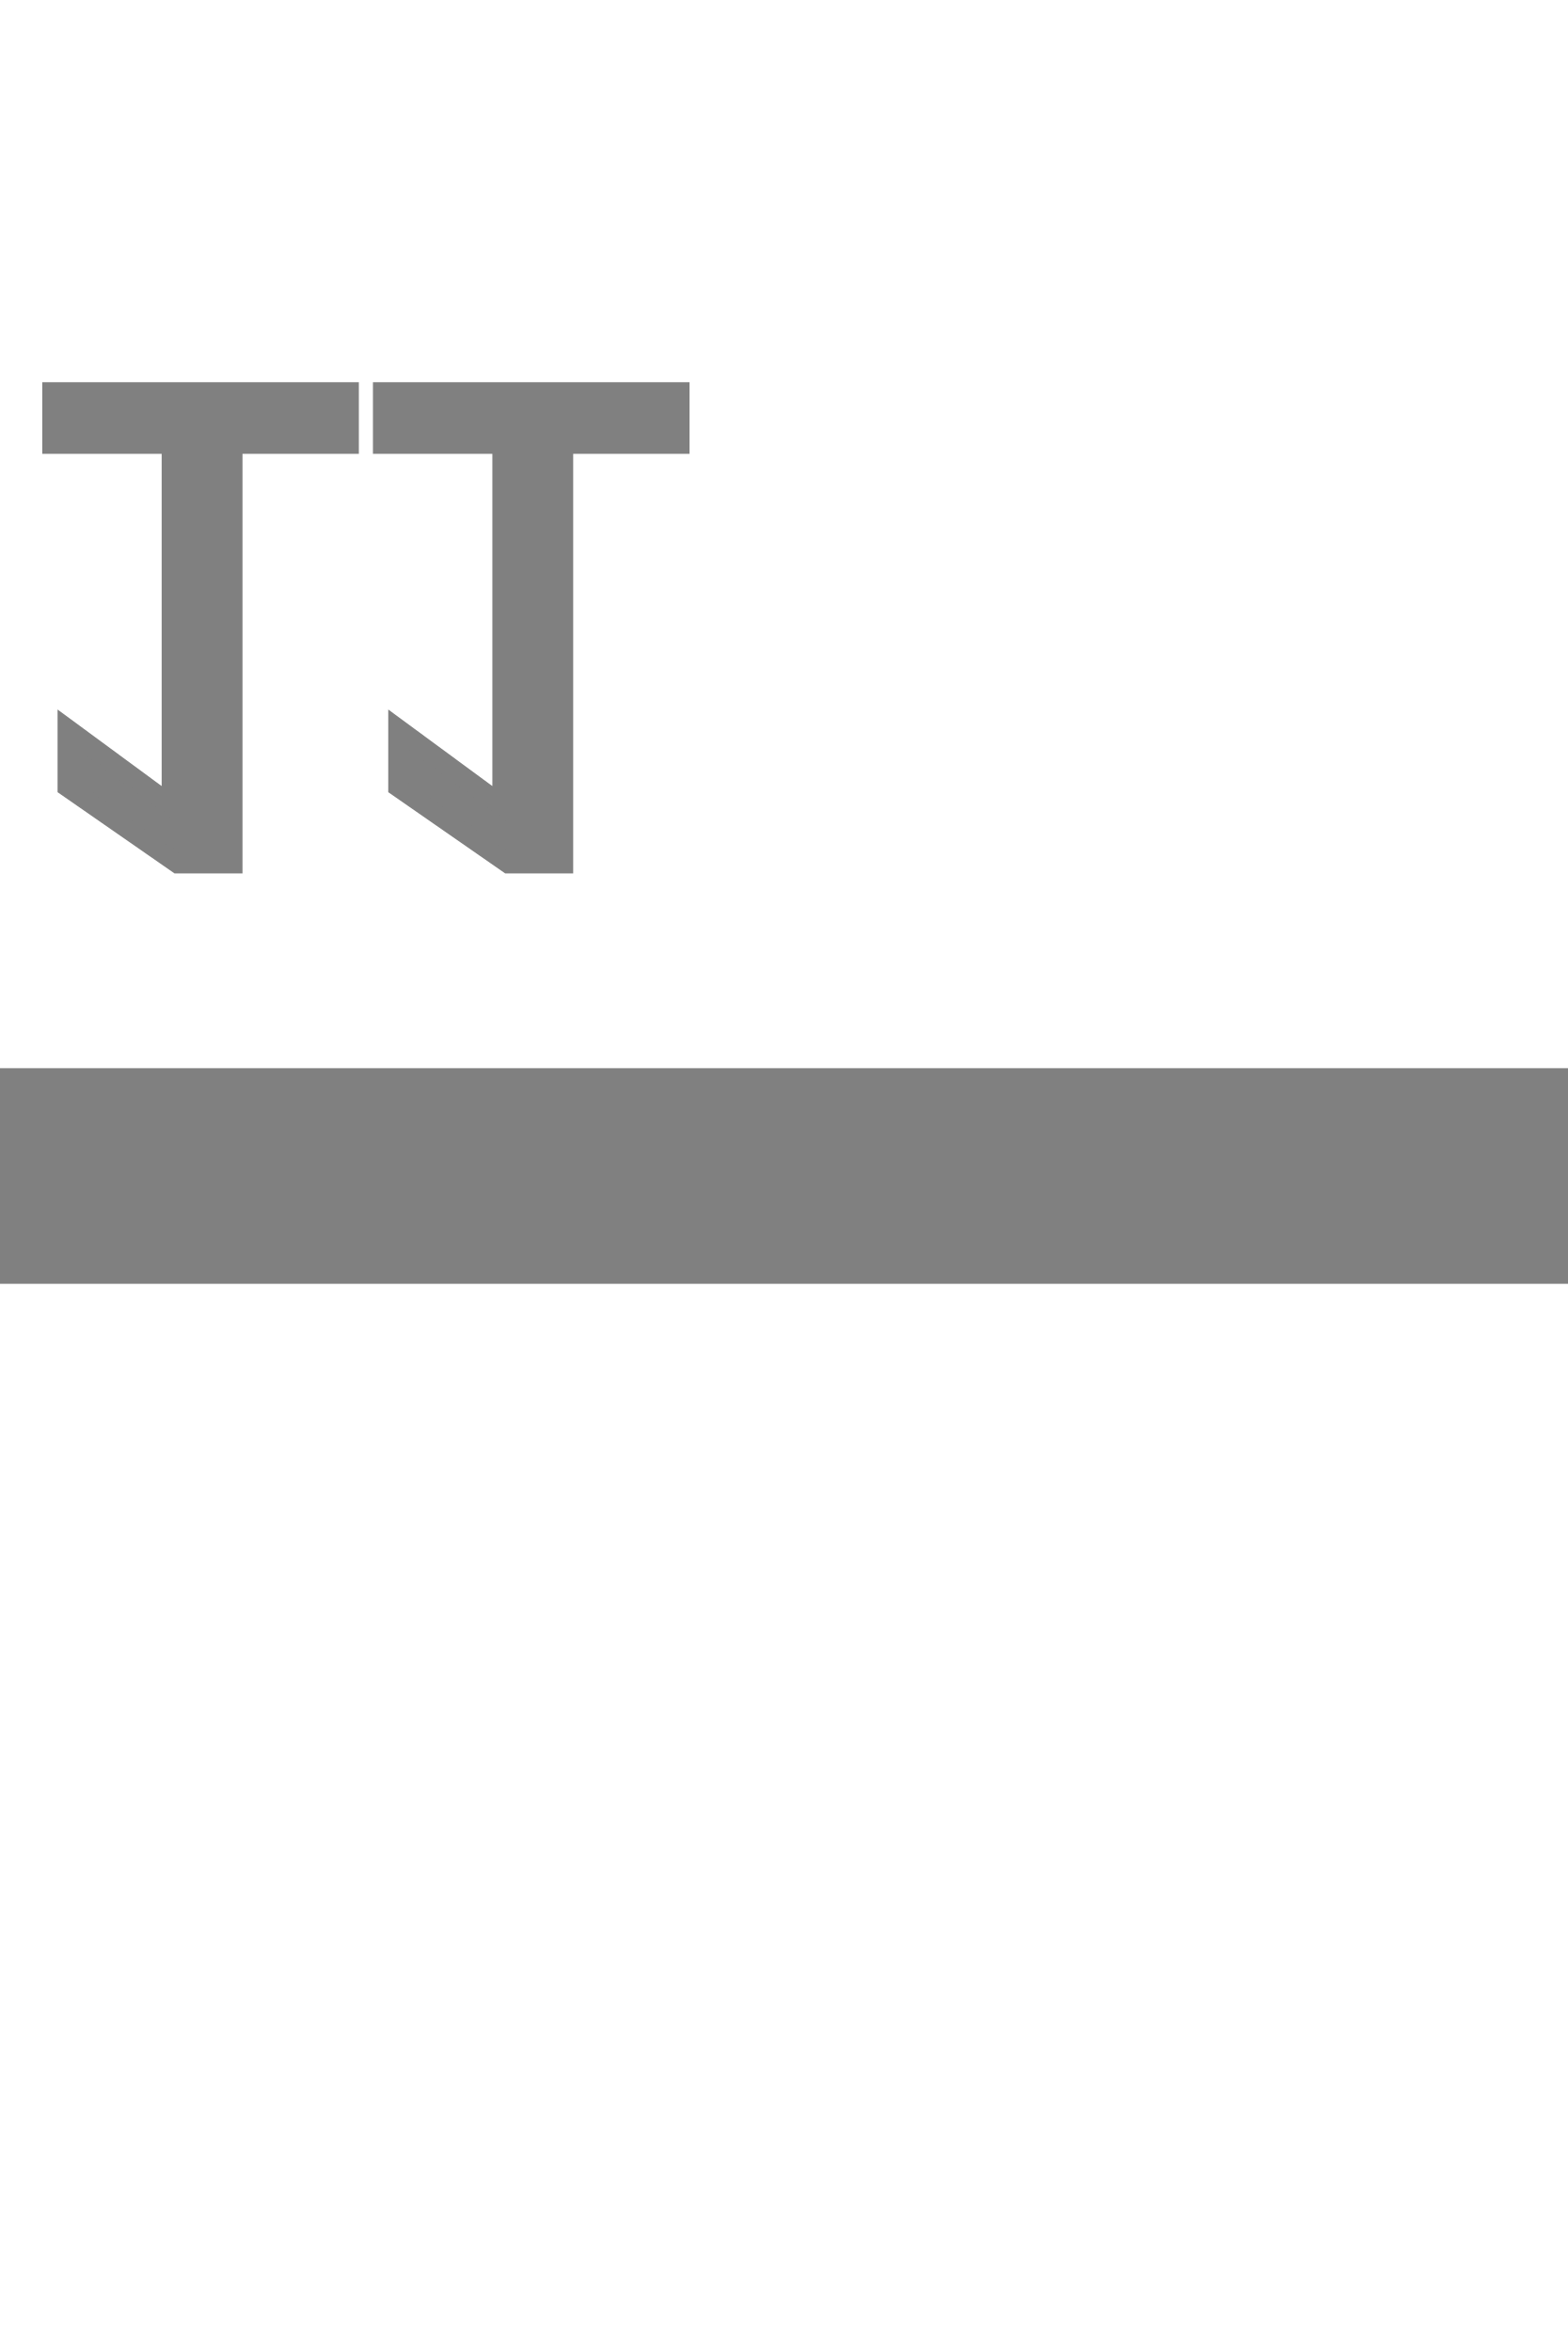
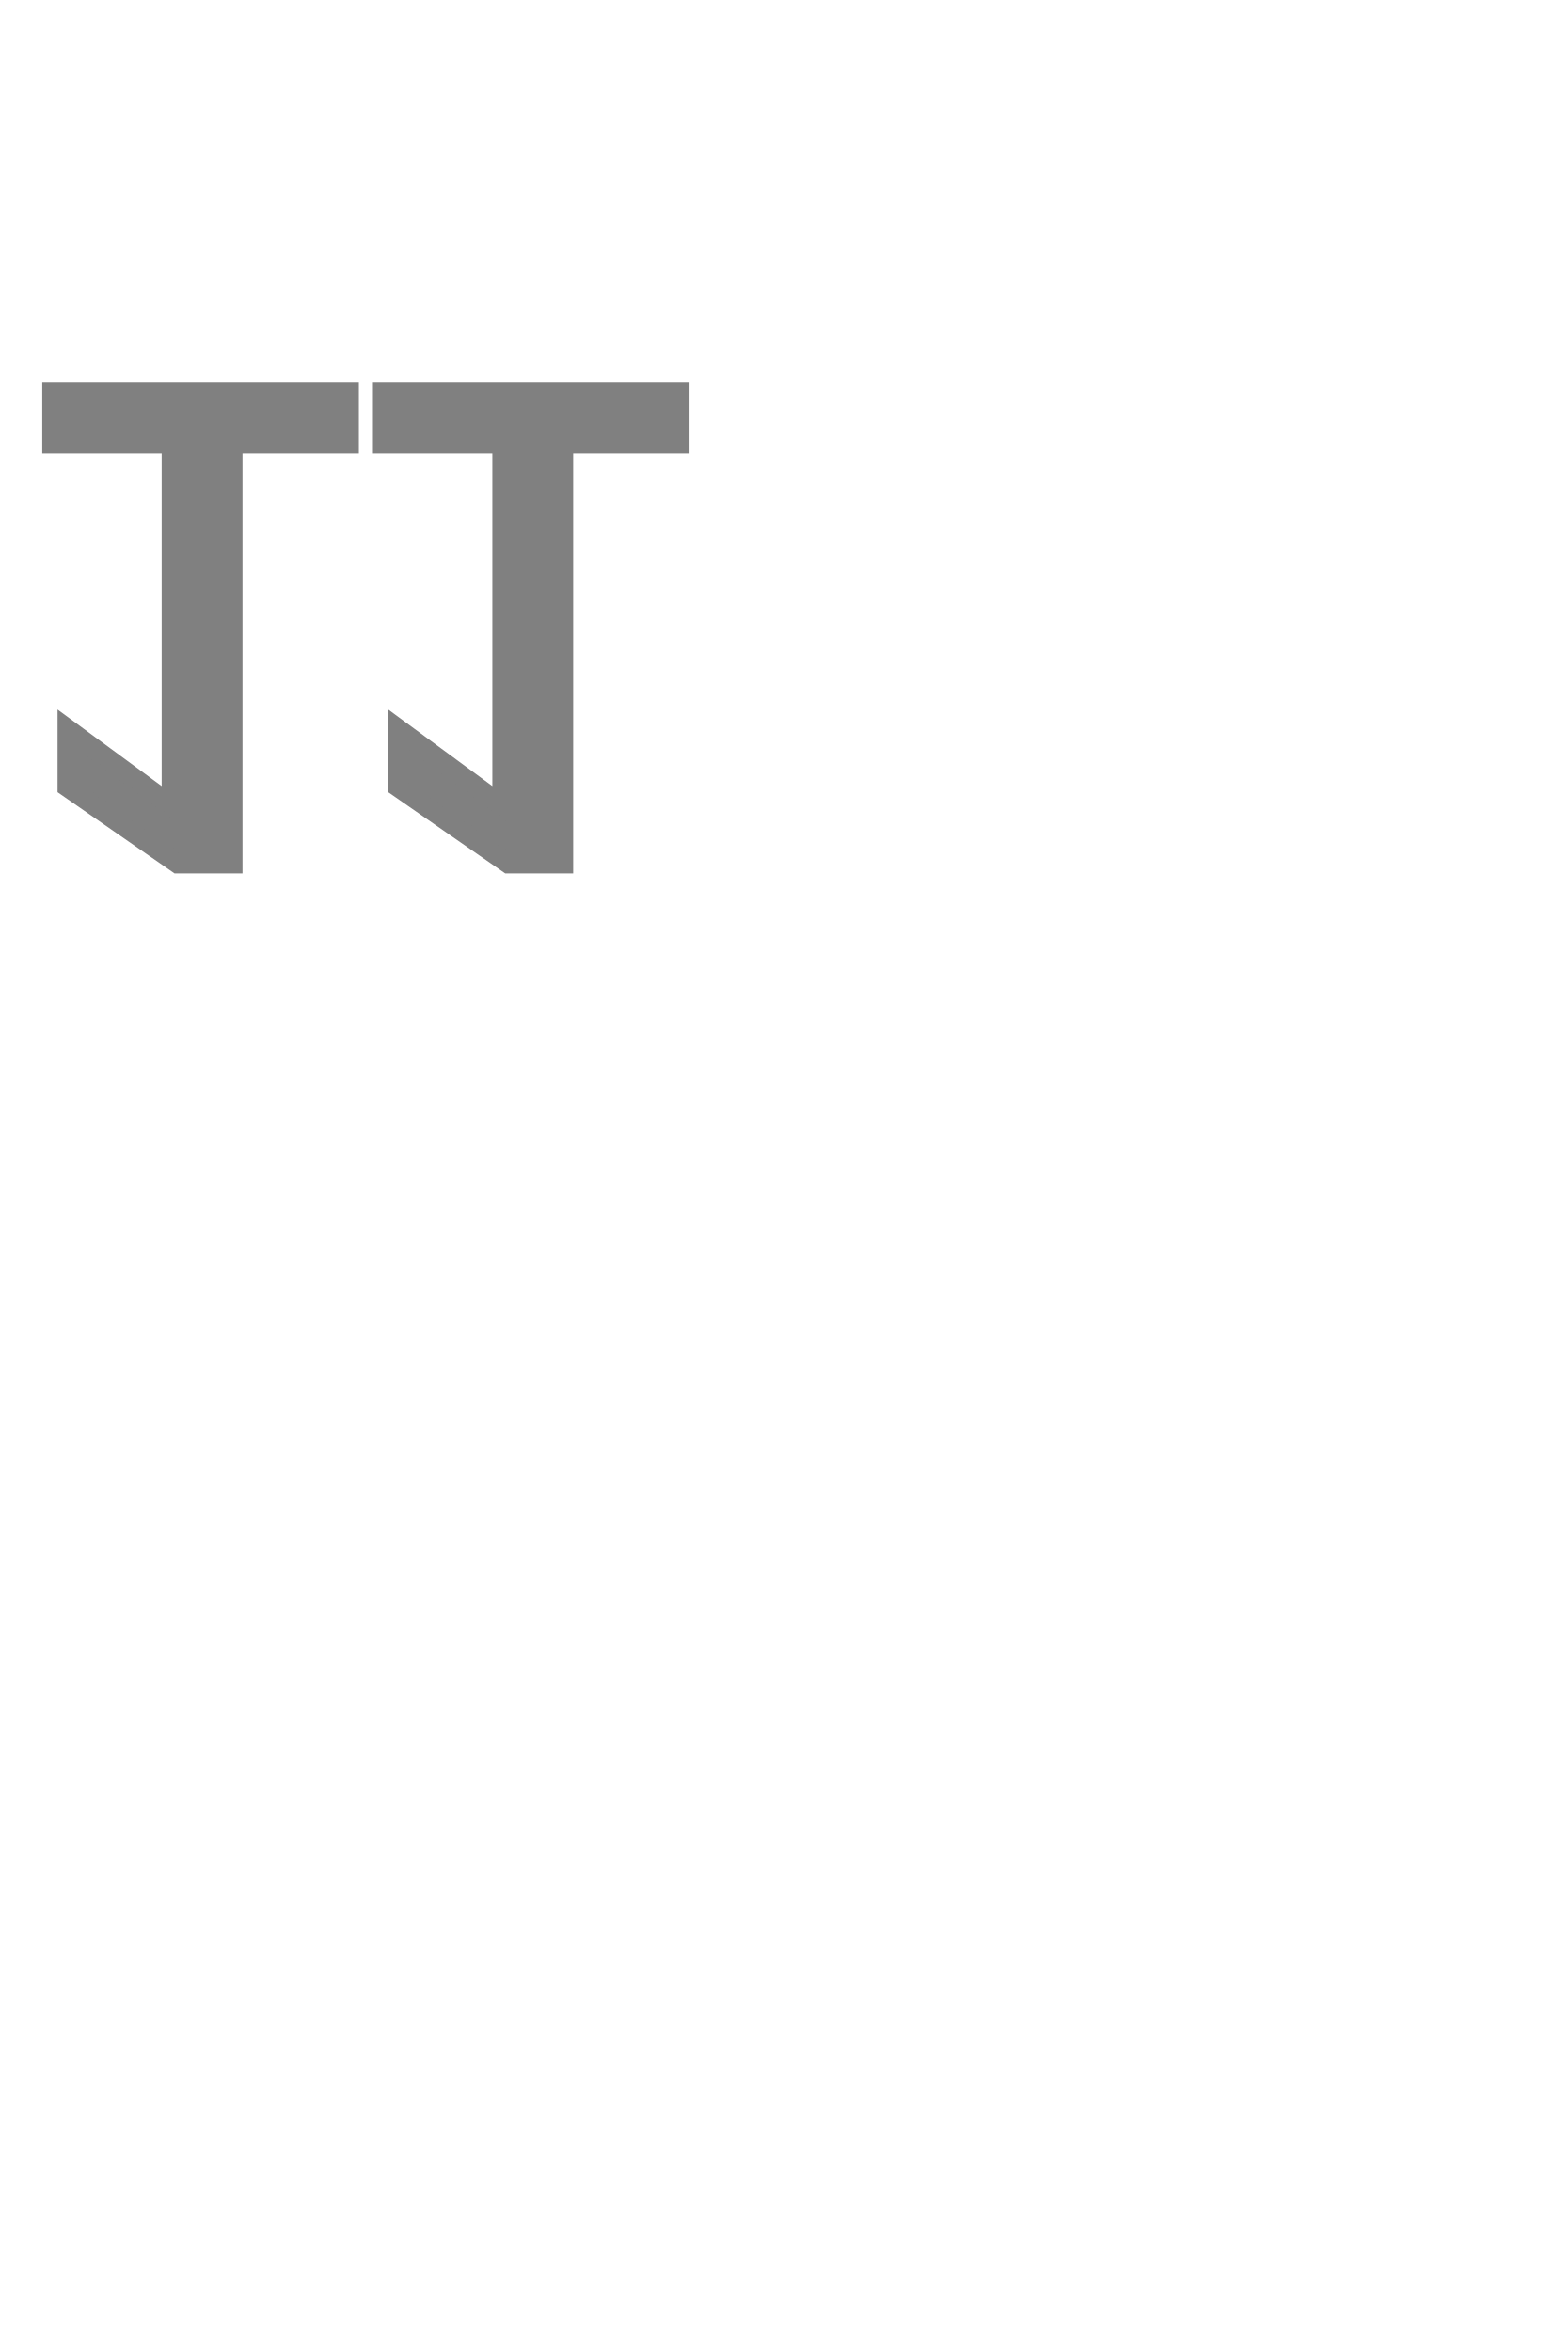
<svg xmlns="http://www.w3.org/2000/svg" height="12" overflow="visible" viewBox="0 0 8 12" width="8">
  <g id="turnout" stroke="gray" transform="scale(-1, 1) translate(0,12) rotate(180)">
-     <path d="M8,6 L0,6 M4,0,L3,1.5" id="_basic" stroke-linecap="round" stroke-width="1.1" visibility="visible" />
+     <path d="M8,6,L0,6 M4,0,L3,1.5" id="_basic" stroke-linecap="round" stroke-width="1.1" visibility="visible" />
    <path d="M4,0,L0,6 M8,6 L0,6" id="_between" stroke="yellow" stroke-dasharray="1,0.5" stroke-width="1.1" visibility="hidden" />
    <path d="M4,0,L0,6" id="_reverse" stroke-linecap="round" stroke-width="1.1" visibility="hidden" />
-     <path d="M4,0,L0,6 M8,6 L0,6" id="_both" stroke-linecap="round" stroke-width="1.1" visibility="hidden" />
+     <path d="M4,0,L0,6 M8,6,L0,6" id="_both" stroke-linecap="round" stroke-width="1.1" visibility="hidden" />
    <text fill="gray" font-family="Arial" font-size="3.5" id="_show_id" stroke-width="0.1" x="0" y="10">11</text>
    <path d="M0,10.5,L4,10.5" id="support_lines" stroke="gray" stroke-linecap="round" stroke-width="0.3" />
  </g>
</svg>
